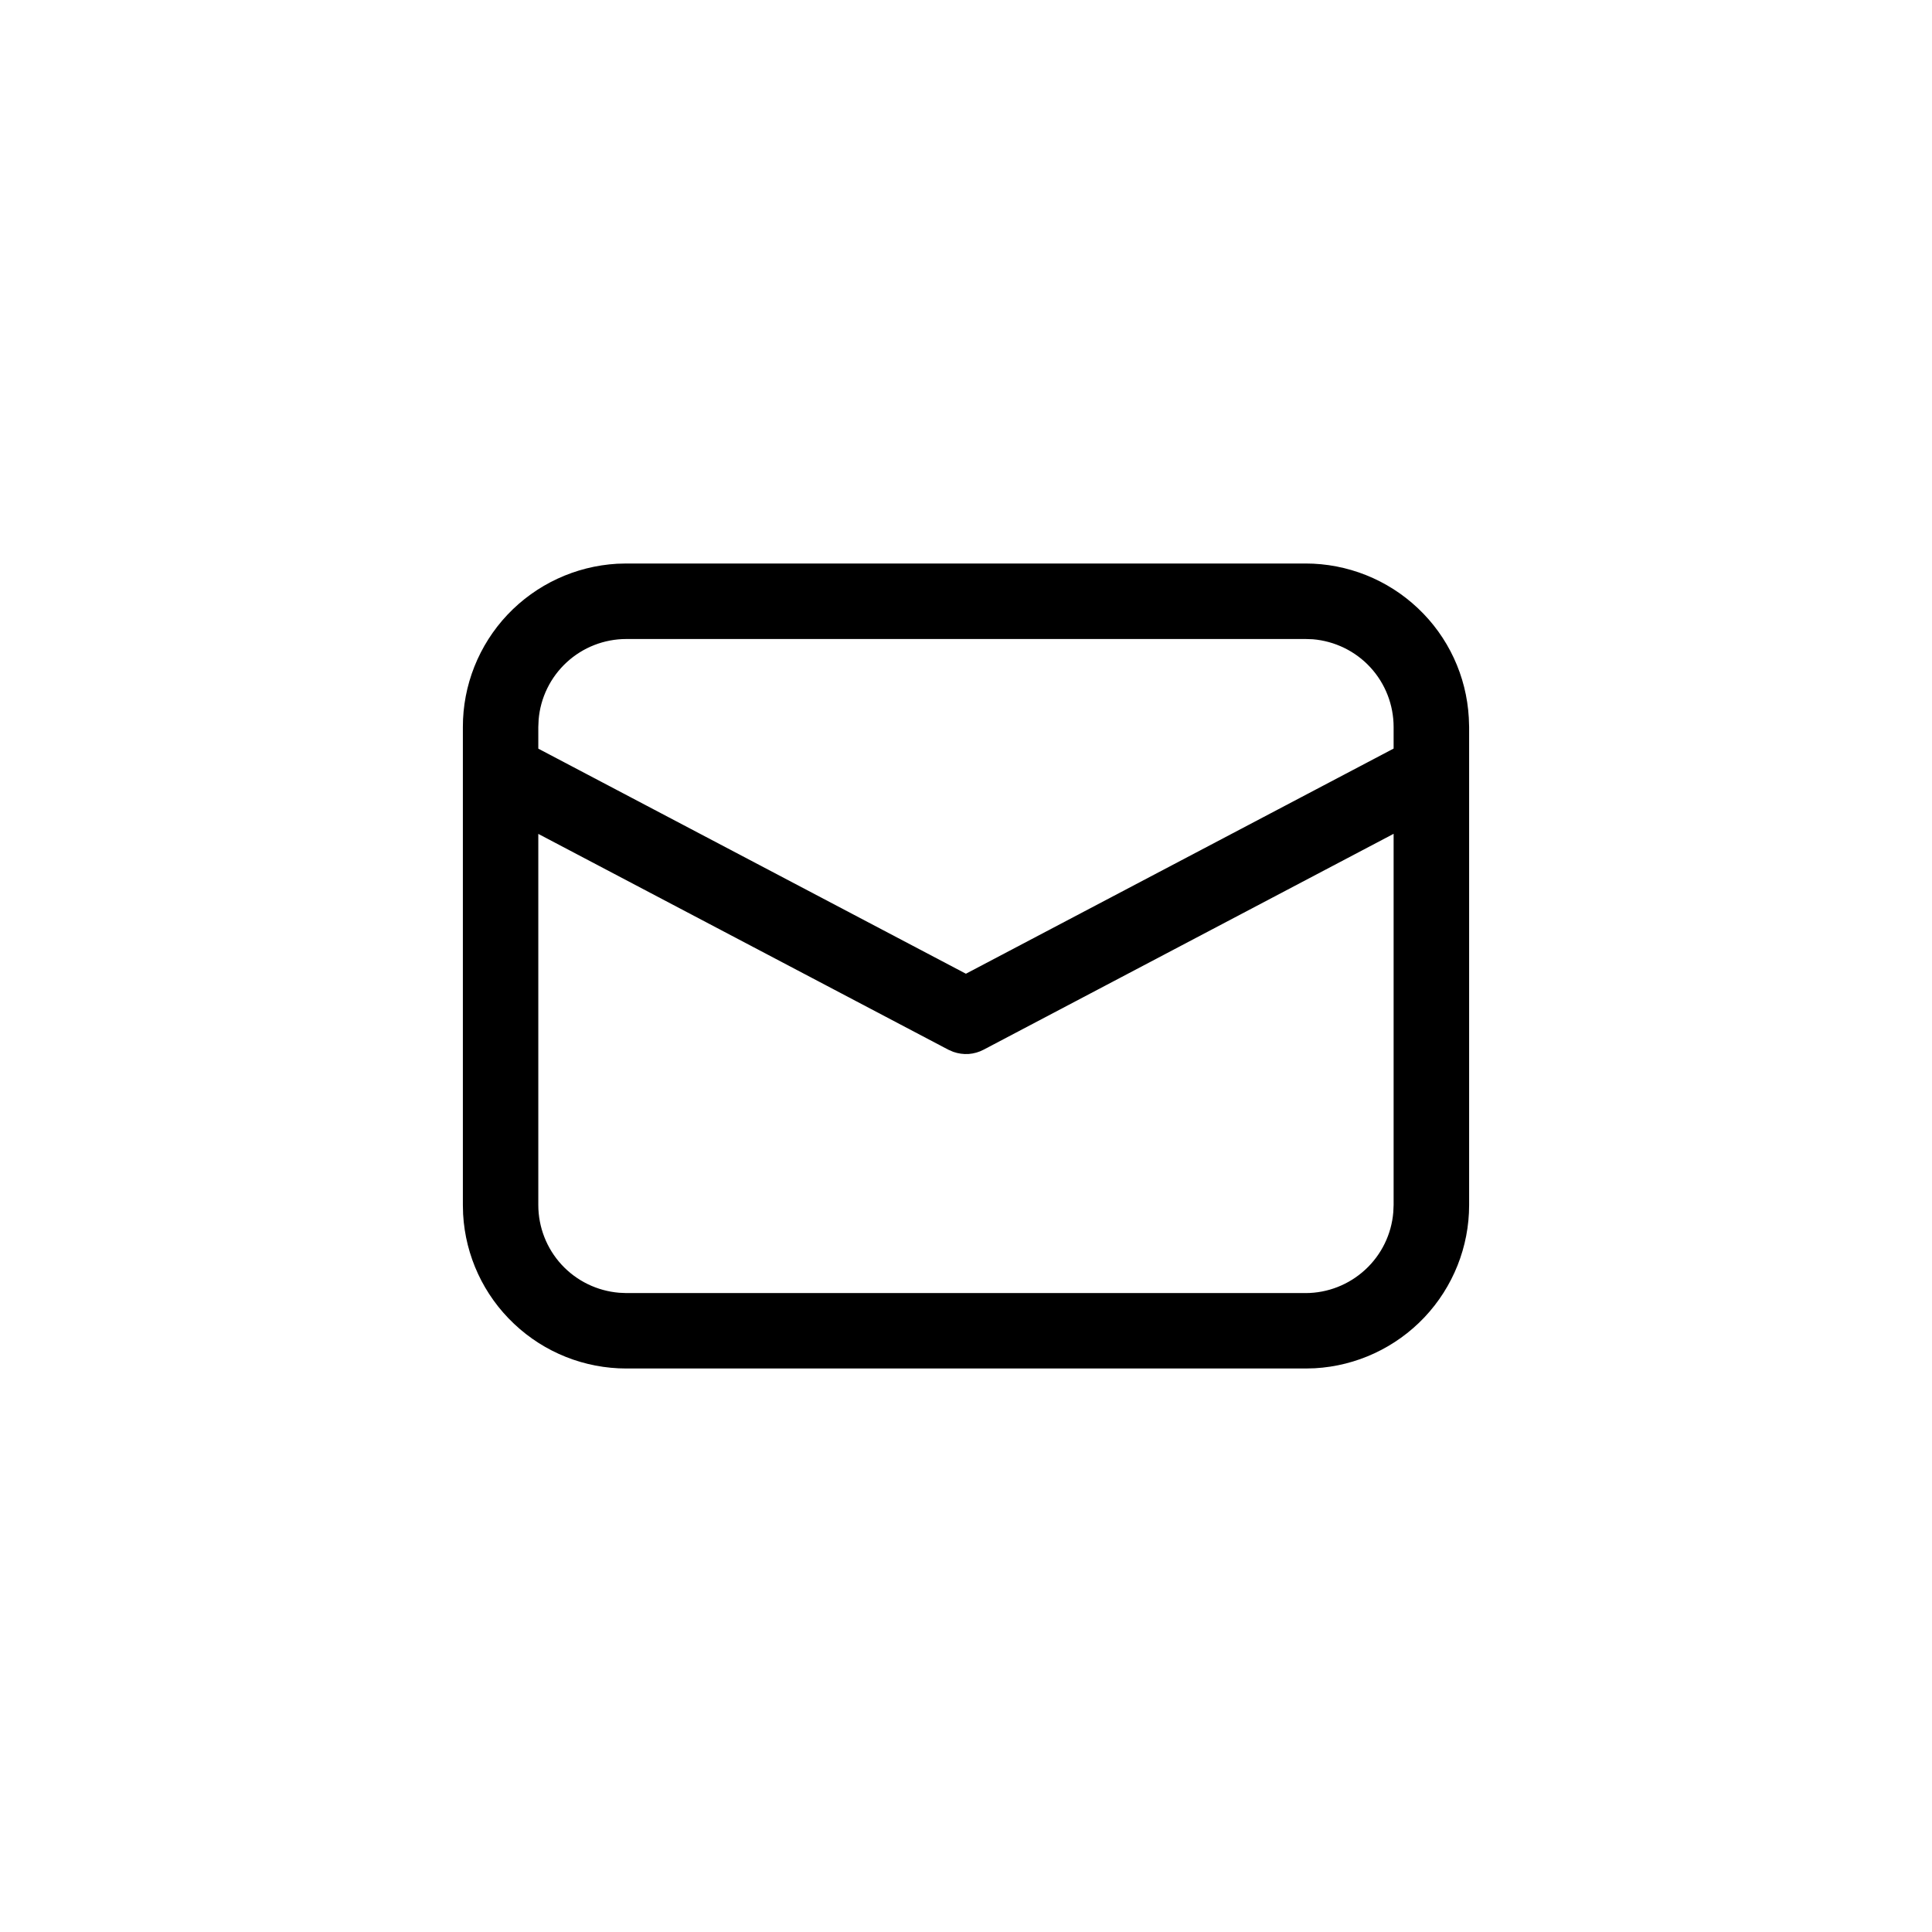
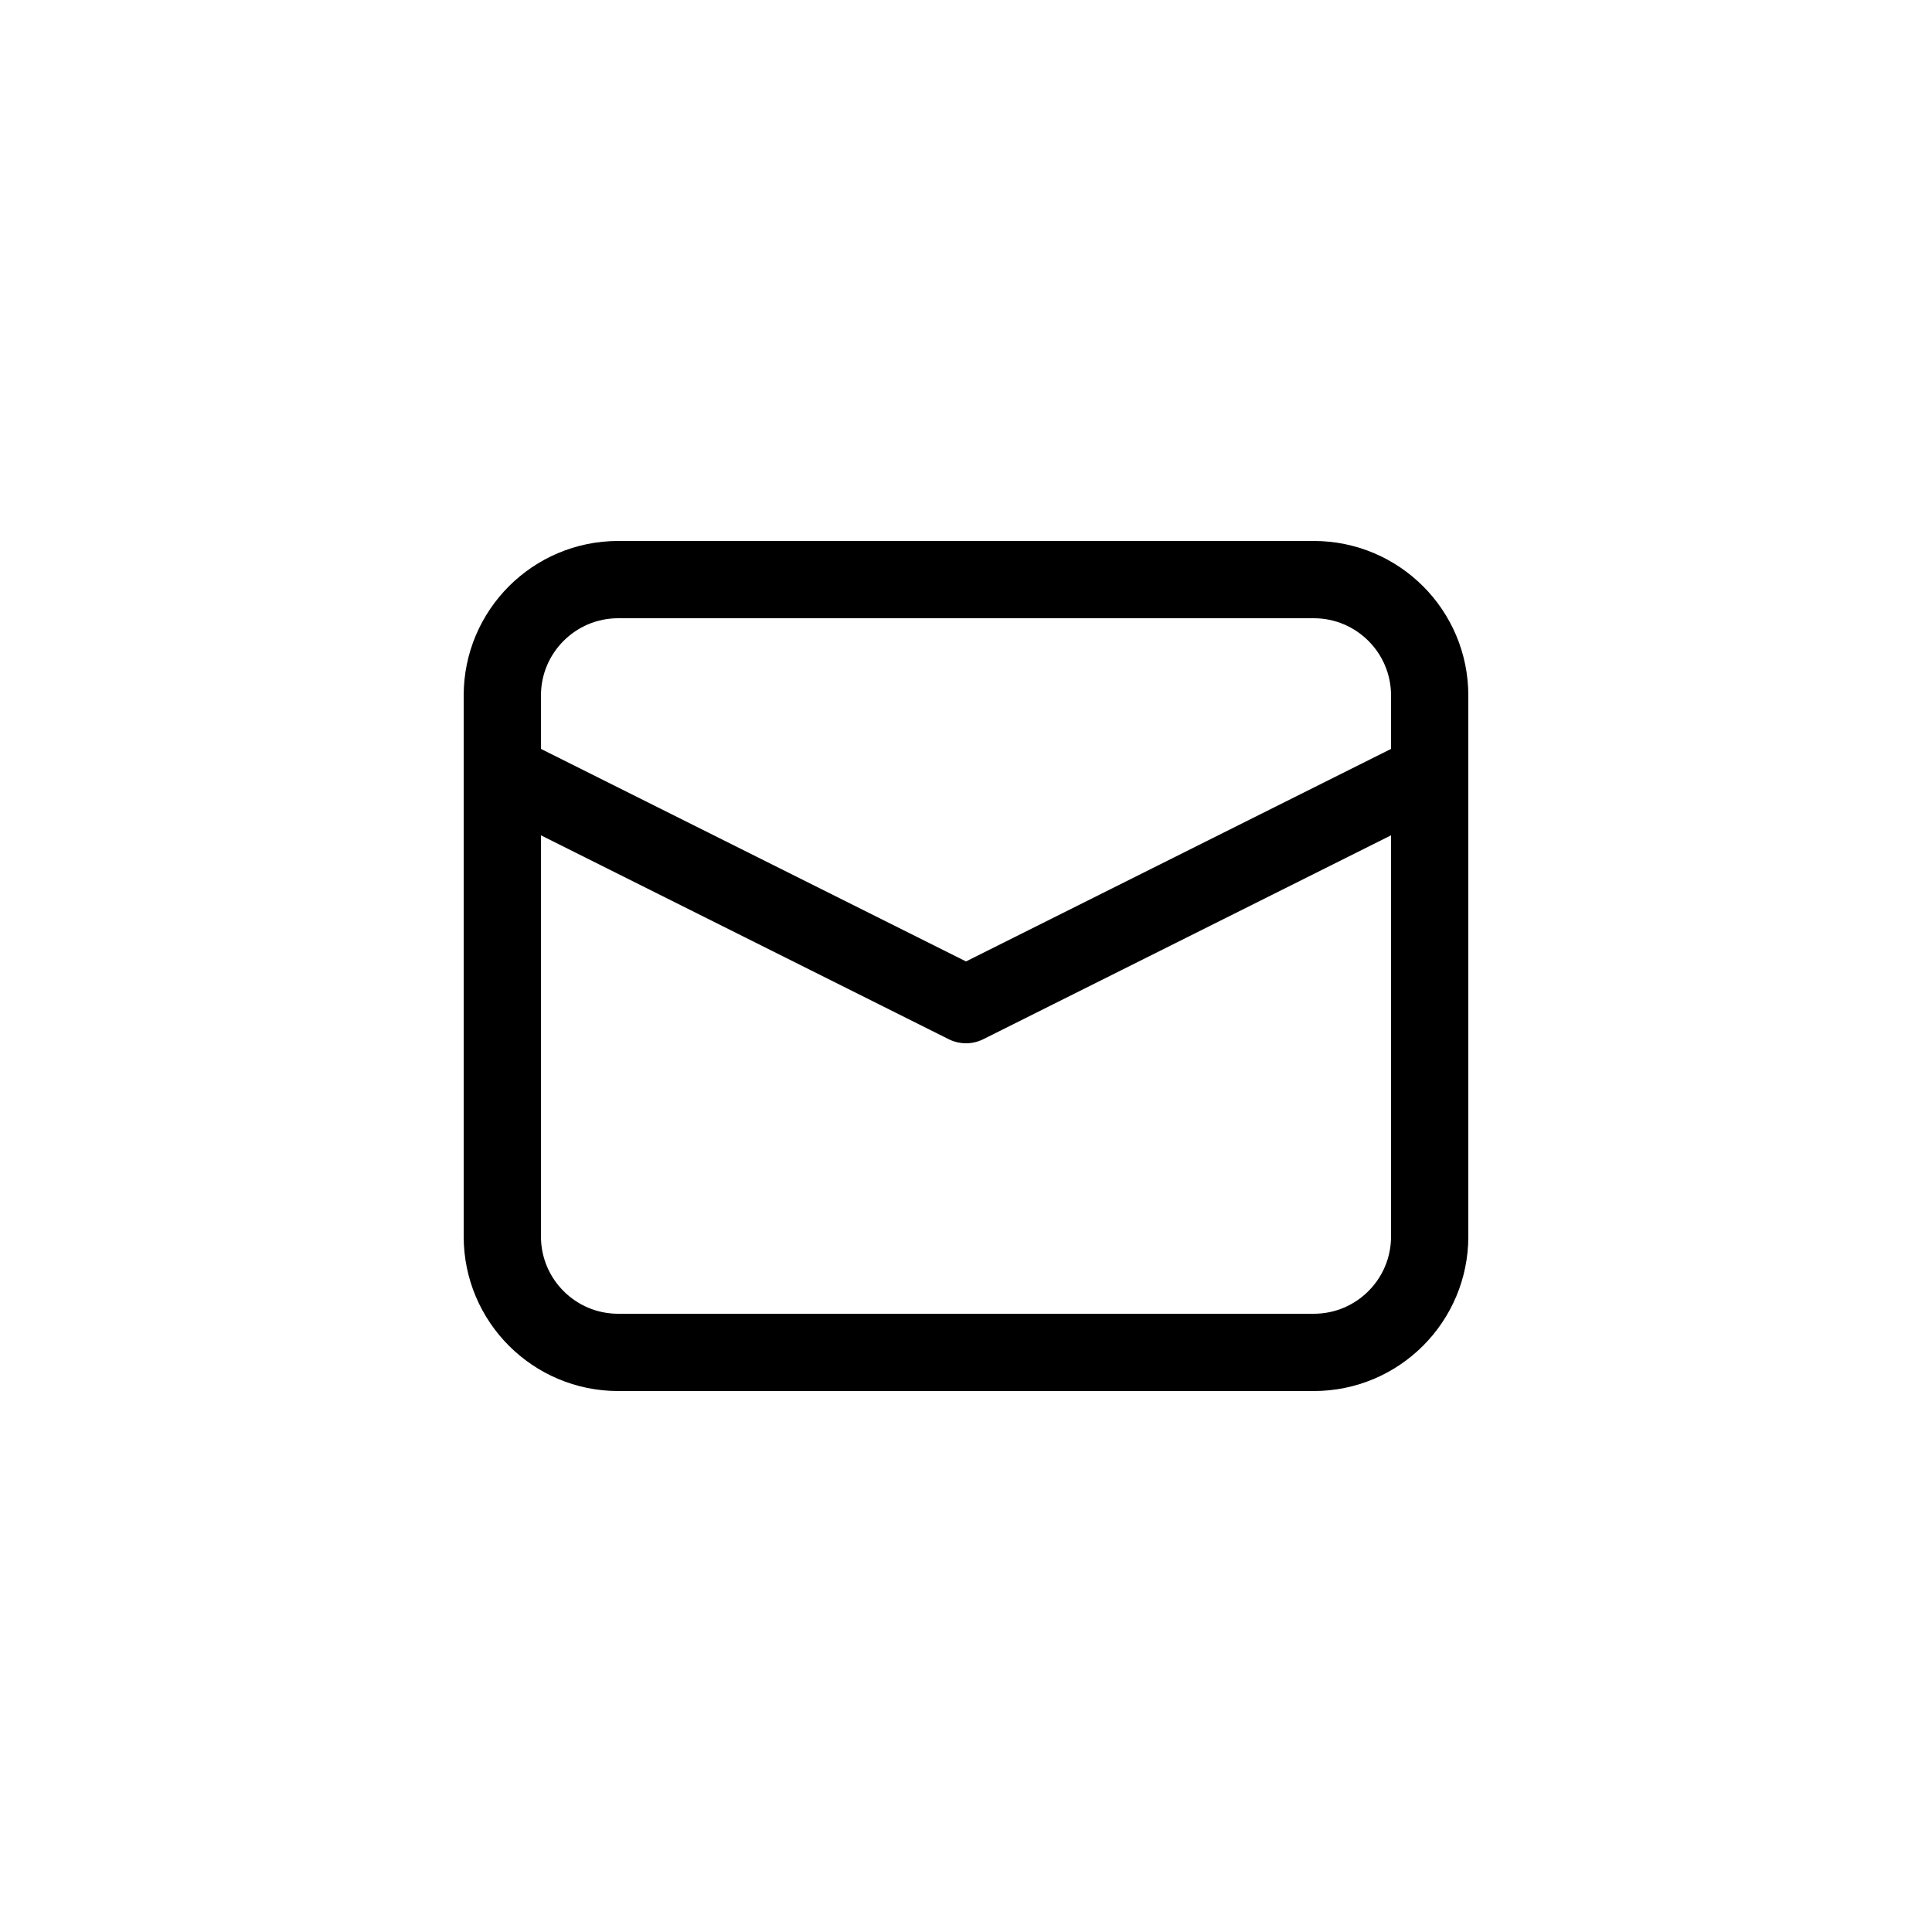
- <svg xmlns="http://www.w3.org/2000/svg" viewBox="0 0 24 24" fill="none">
-   <path d="M7.781 7H16.218C16.737 7 17.236 7.199 17.613 7.555C17.991 7.911 18.217 8.398 18.246 8.916L18.25 9.031V14.969C18.25 15.488 18.051 15.987 17.695 16.364C17.338 16.741 16.851 16.968 16.333 16.997L16.218 17H7.781C7.262 17 6.763 16.802 6.386 16.445C6.008 16.089 5.782 15.602 5.753 15.084L5.75 14.969V9.031C5.749 8.513 5.948 8.013 6.304 7.636C6.661 7.259 7.148 7.033 7.666 7.003L7.781 7ZM17.312 10.358L12.218 13.04C12.161 13.07 12.098 13.088 12.033 13.093C11.968 13.097 11.903 13.088 11.841 13.066L11.781 13.04L6.687 10.359V14.969C6.687 15.243 6.79 15.508 6.976 15.71C7.162 15.912 7.417 16.036 7.691 16.059L7.781 16.063H16.218C16.493 16.063 16.757 15.959 16.959 15.773C17.161 15.587 17.286 15.332 17.308 15.058L17.312 14.969V10.358ZM16.218 7.938H7.781C7.506 7.938 7.242 8.041 7.04 8.227C6.838 8.413 6.713 8.668 6.691 8.941L6.687 9.031V9.3L11.999 12.096L17.312 9.299V9.031C17.312 8.757 17.209 8.492 17.023 8.29C16.837 8.088 16.581 7.964 16.308 7.941L16.218 7.938Z" fill="currentColor" />
+ <svg xmlns="http://www.w3.org/2000/svg" viewBox="0 0 25 25" fill="none">
+   <rect x="6.5" y="7.5" width="12" height="10" rx="1.5" stroke="currentColor" />
+   <path d="M6.5 10L12.5 13L18.5 10" stroke="currentColor" stroke-linejoin="round" />
</svg>
